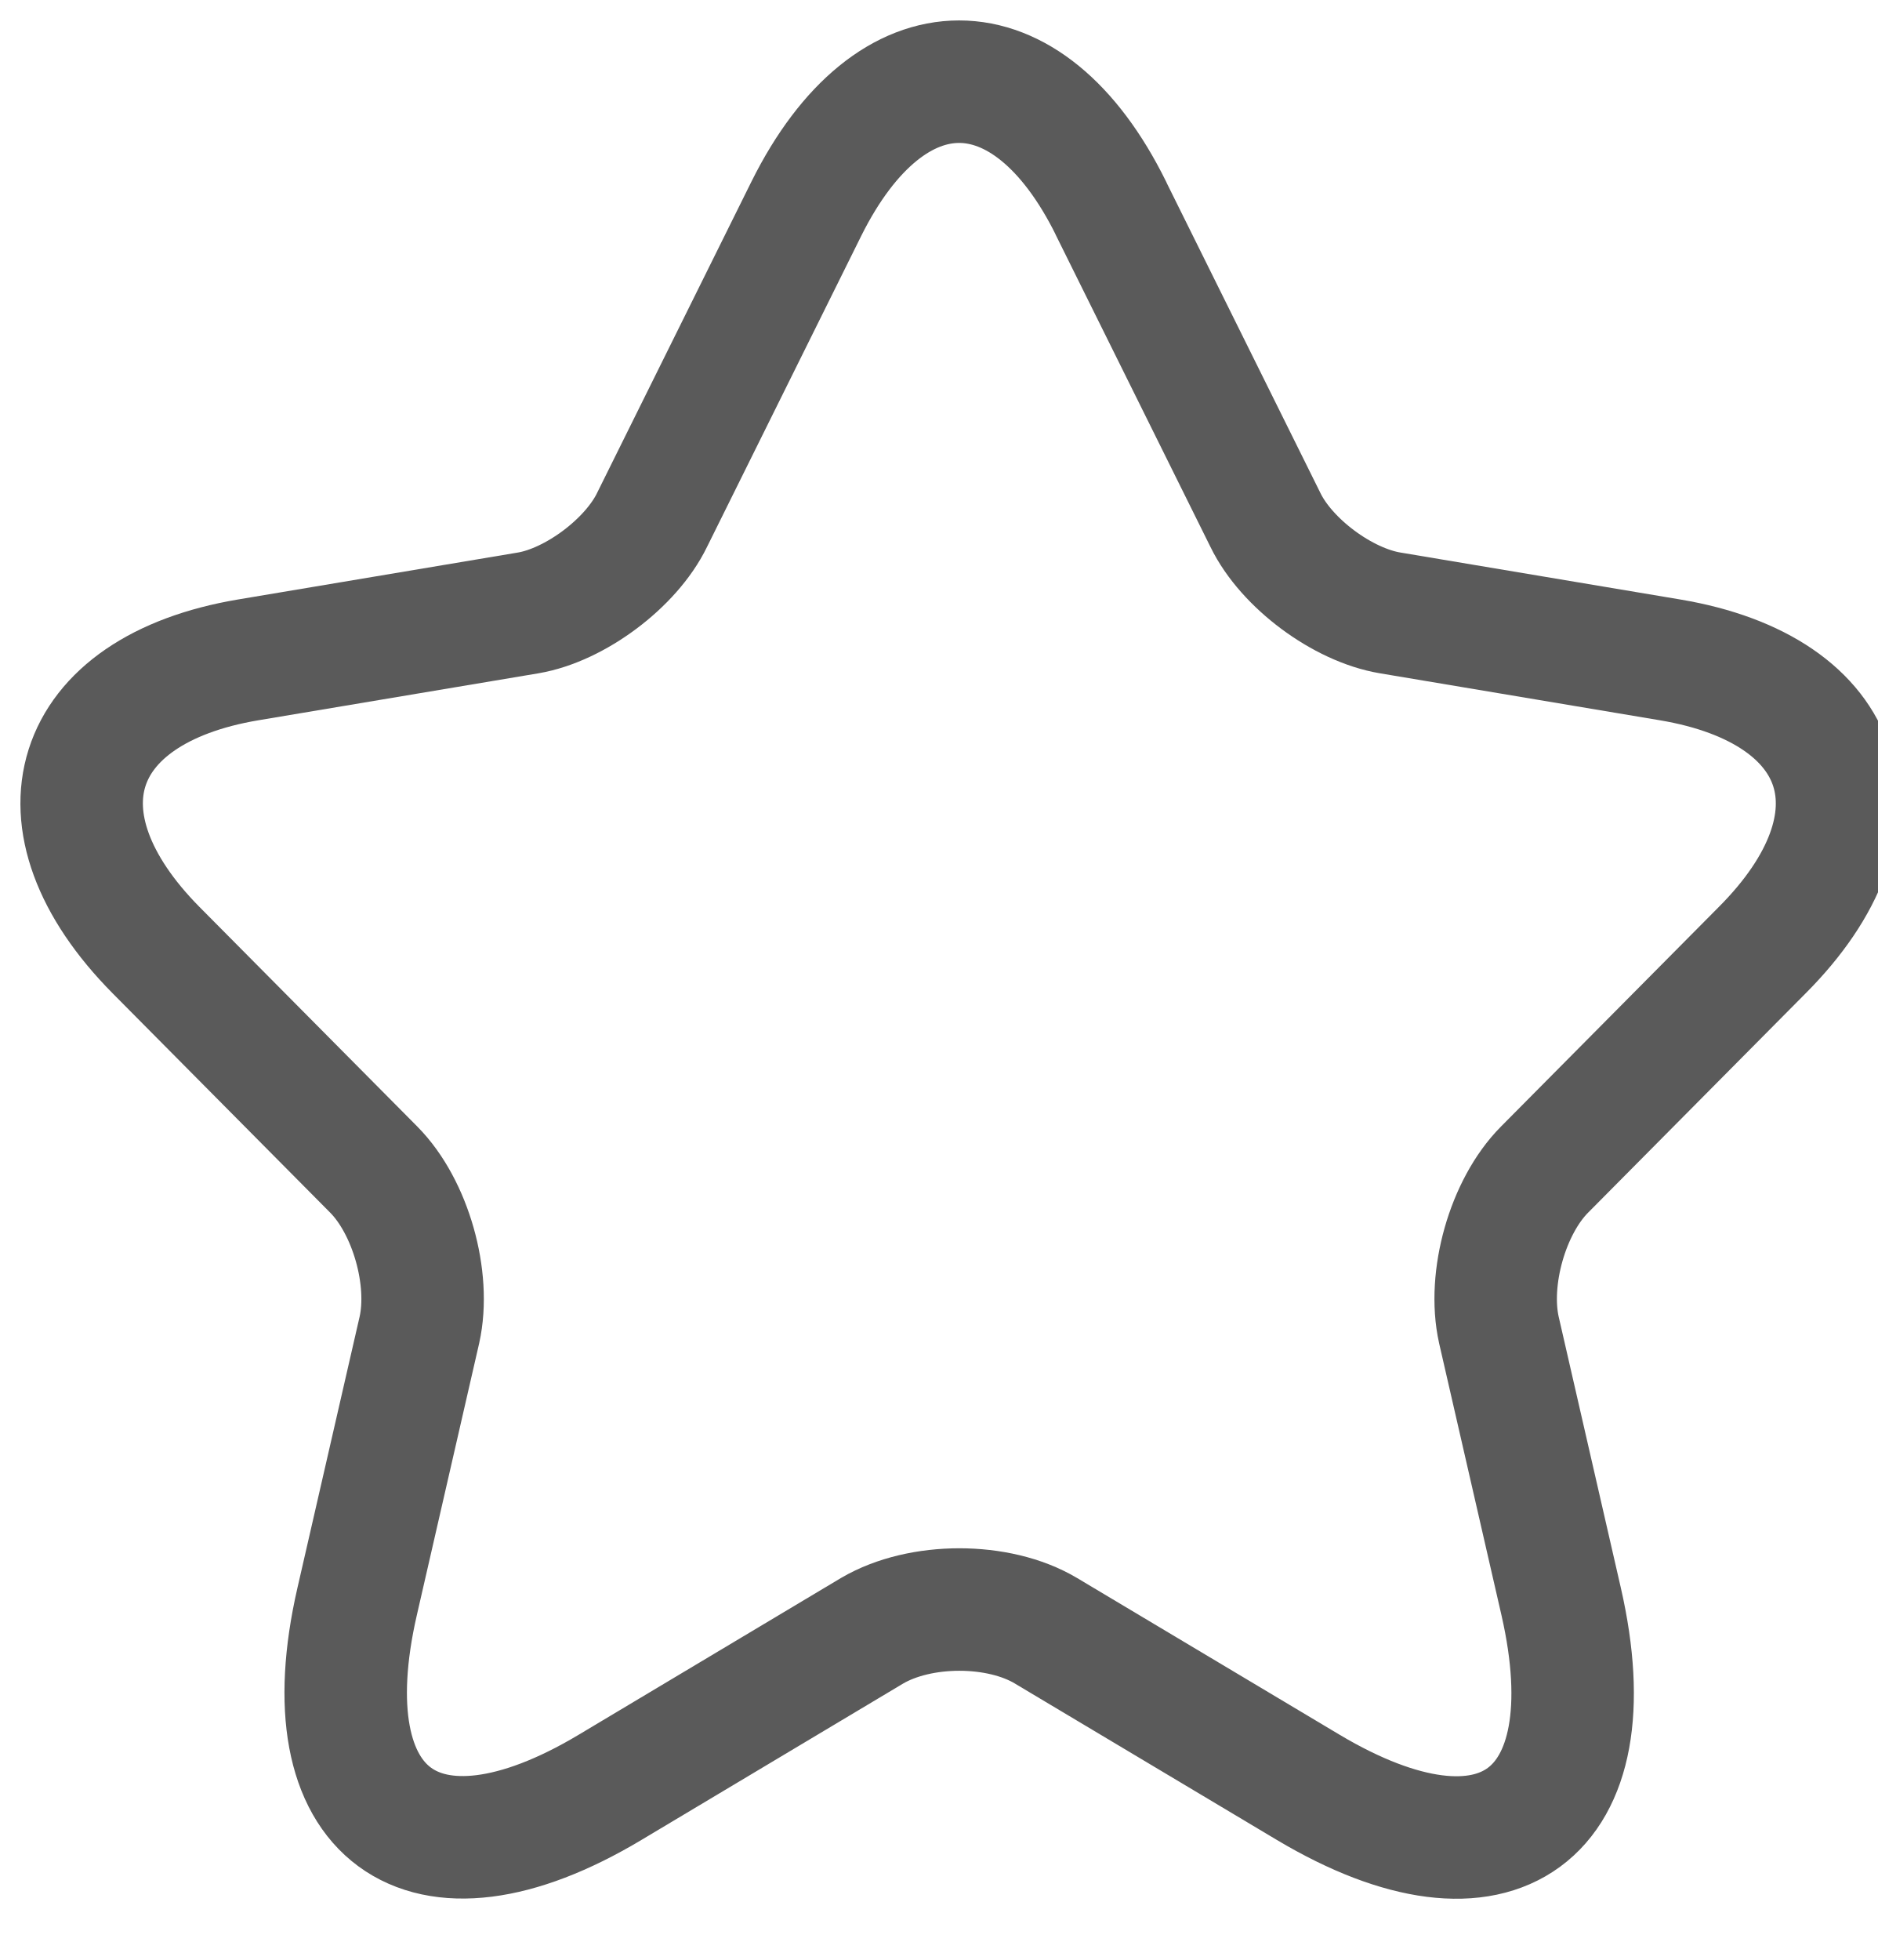
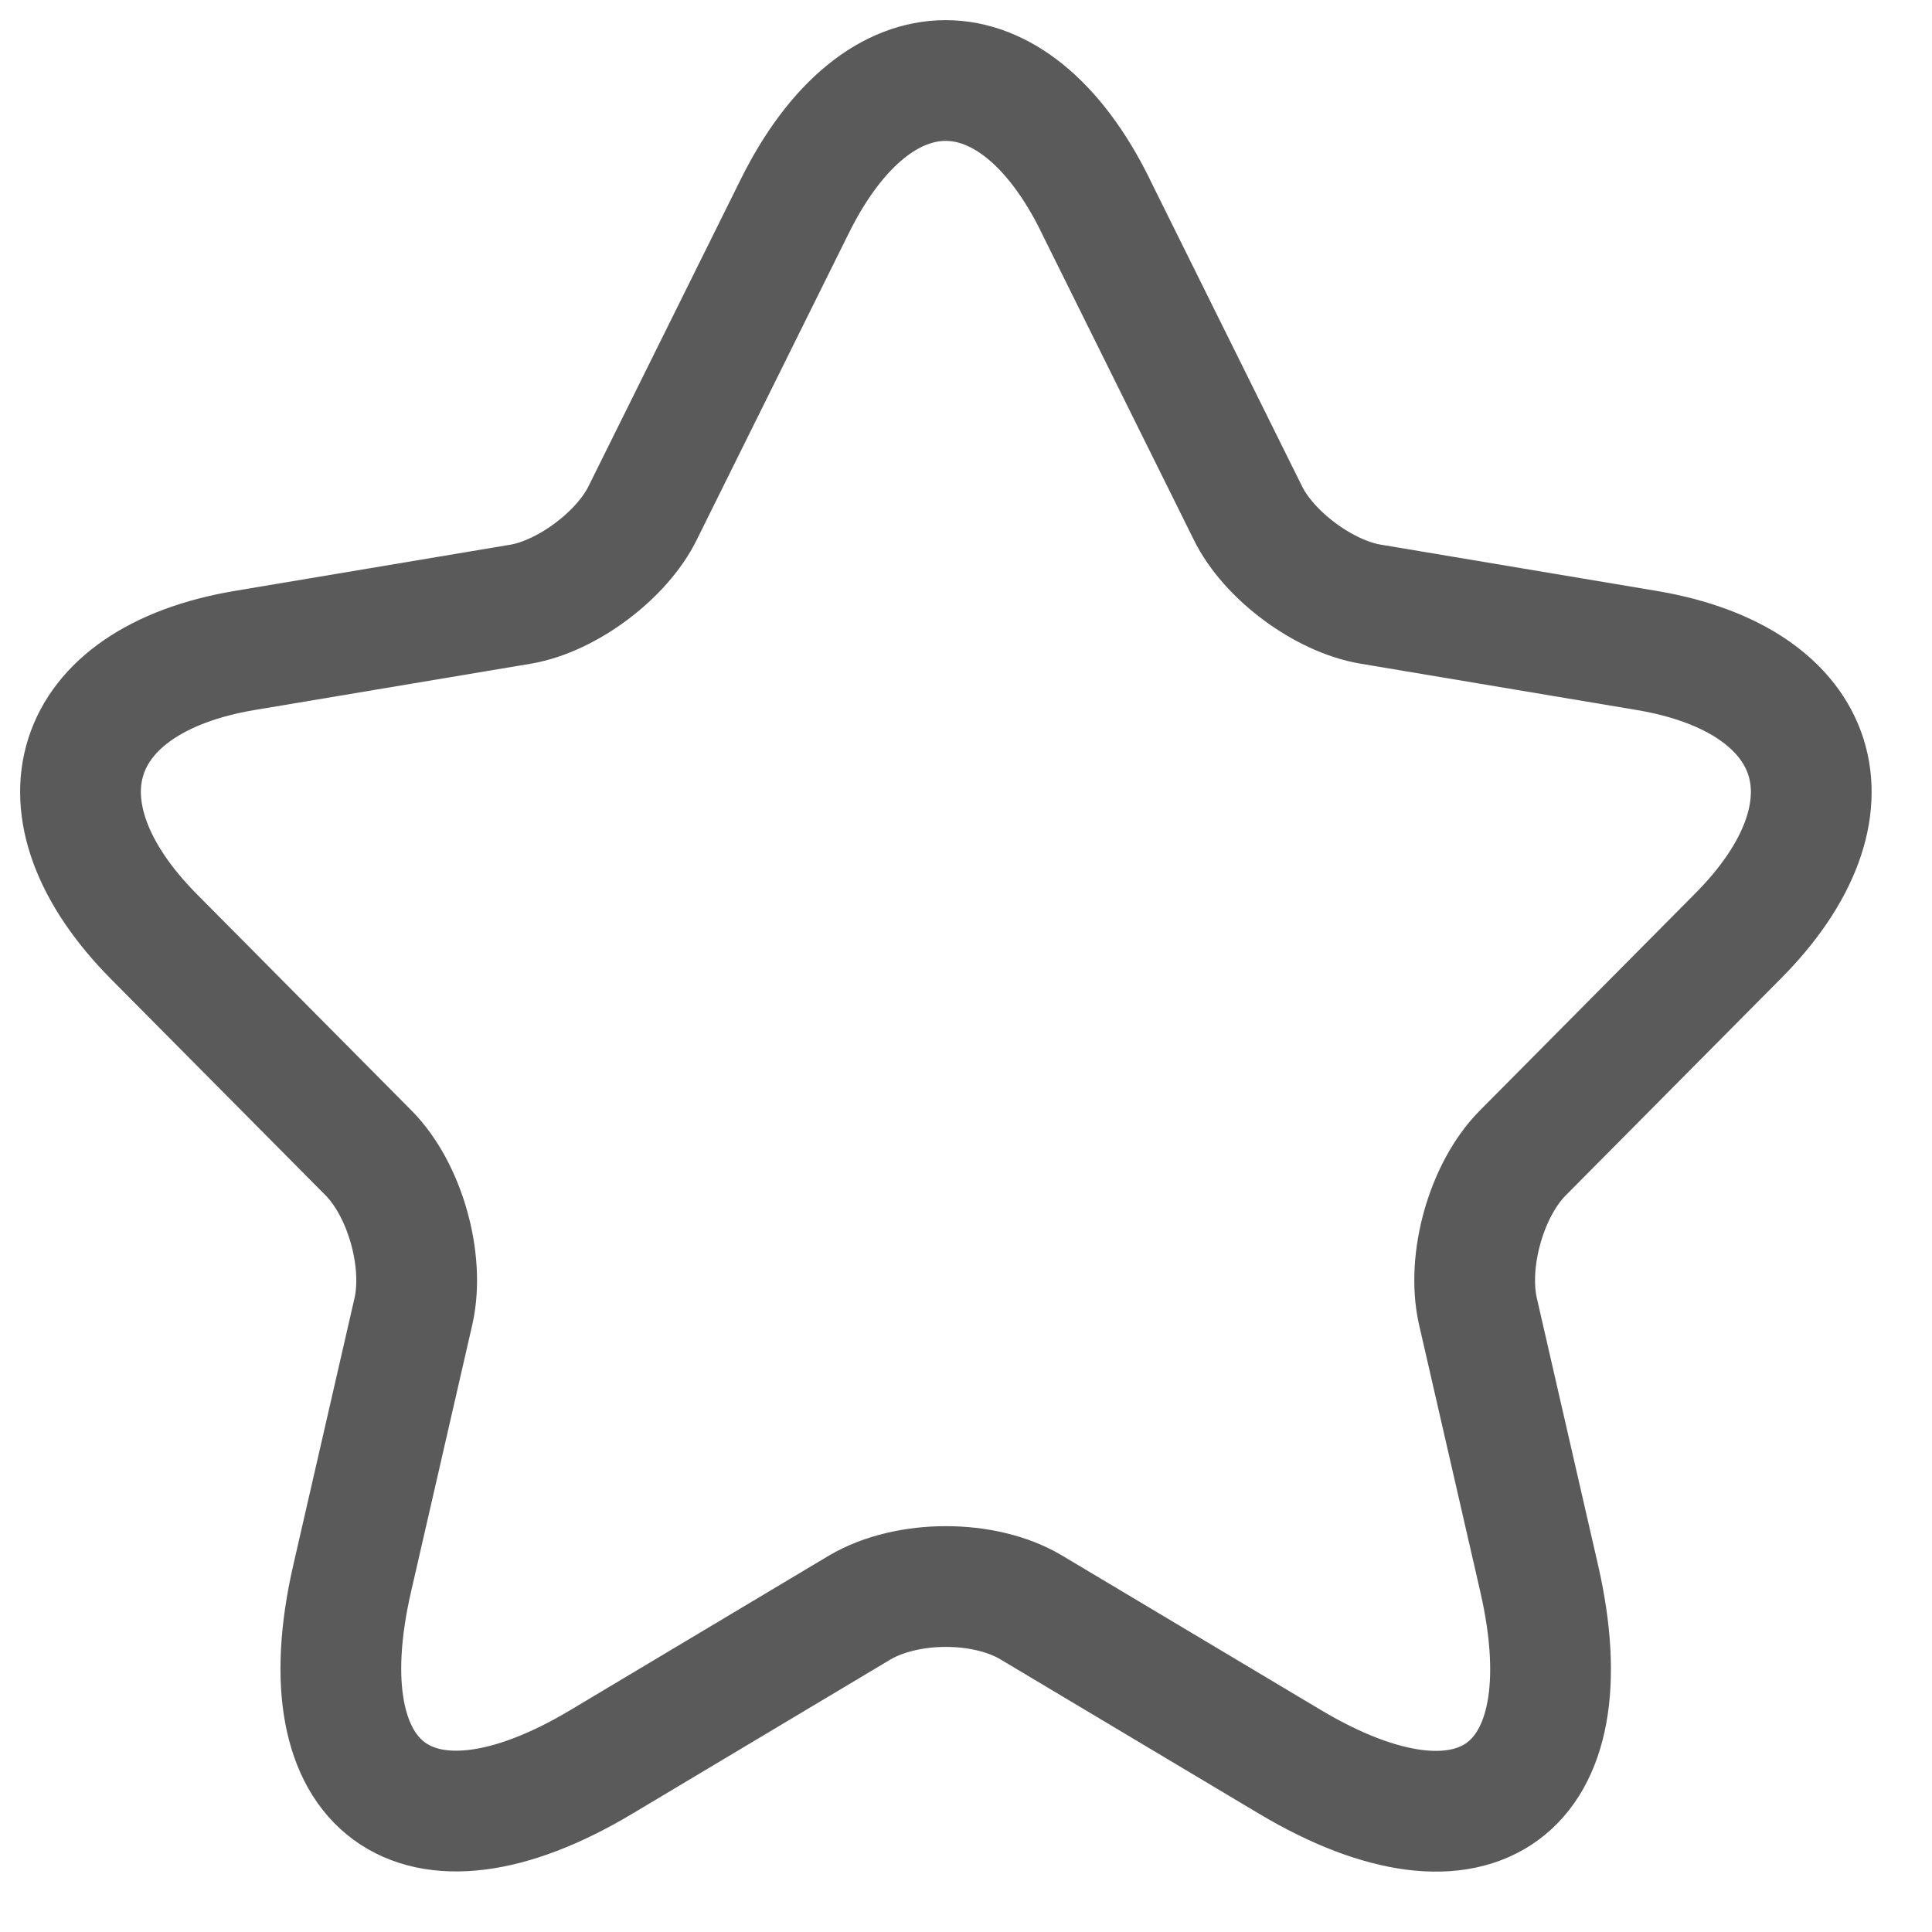
- <svg xmlns="http://www.w3.org/2000/svg" width="23" height="24" viewBox="0 0 23 24" fill="none">
+ <svg xmlns="http://www.w3.org/2000/svg" width="24" height="24" viewBox="0 0 24 24" fill="none">
  <path d="M13.607 2.552L15.499 6.367C15.757 6.898 16.445 7.408 17.026 7.505L20.454 8.08C22.647 8.448 23.163 10.052 21.583 11.635L18.917 14.322C18.465 14.777 18.218 15.655 18.358 16.284L19.121 19.611C19.723 22.245 18.336 23.263 16.025 21.887L12.81 19.968C12.23 19.622 11.273 19.622 10.682 19.968L7.47 21.887C5.169 23.263 3.772 22.233 4.374 19.611L5.137 16.284C5.277 15.655 5.029 14.777 4.578 14.322L1.912 11.635C0.343 10.051 0.849 8.448 3.041 8.08L6.47 7.505C7.04 7.408 7.728 6.898 7.986 6.367L9.878 2.552C10.91 0.483 12.587 0.483 13.608 2.552" stroke="#5A5A5A" stroke-width="1.5" stroke-linecap="round" stroke-linejoin="round" />
</svg>
